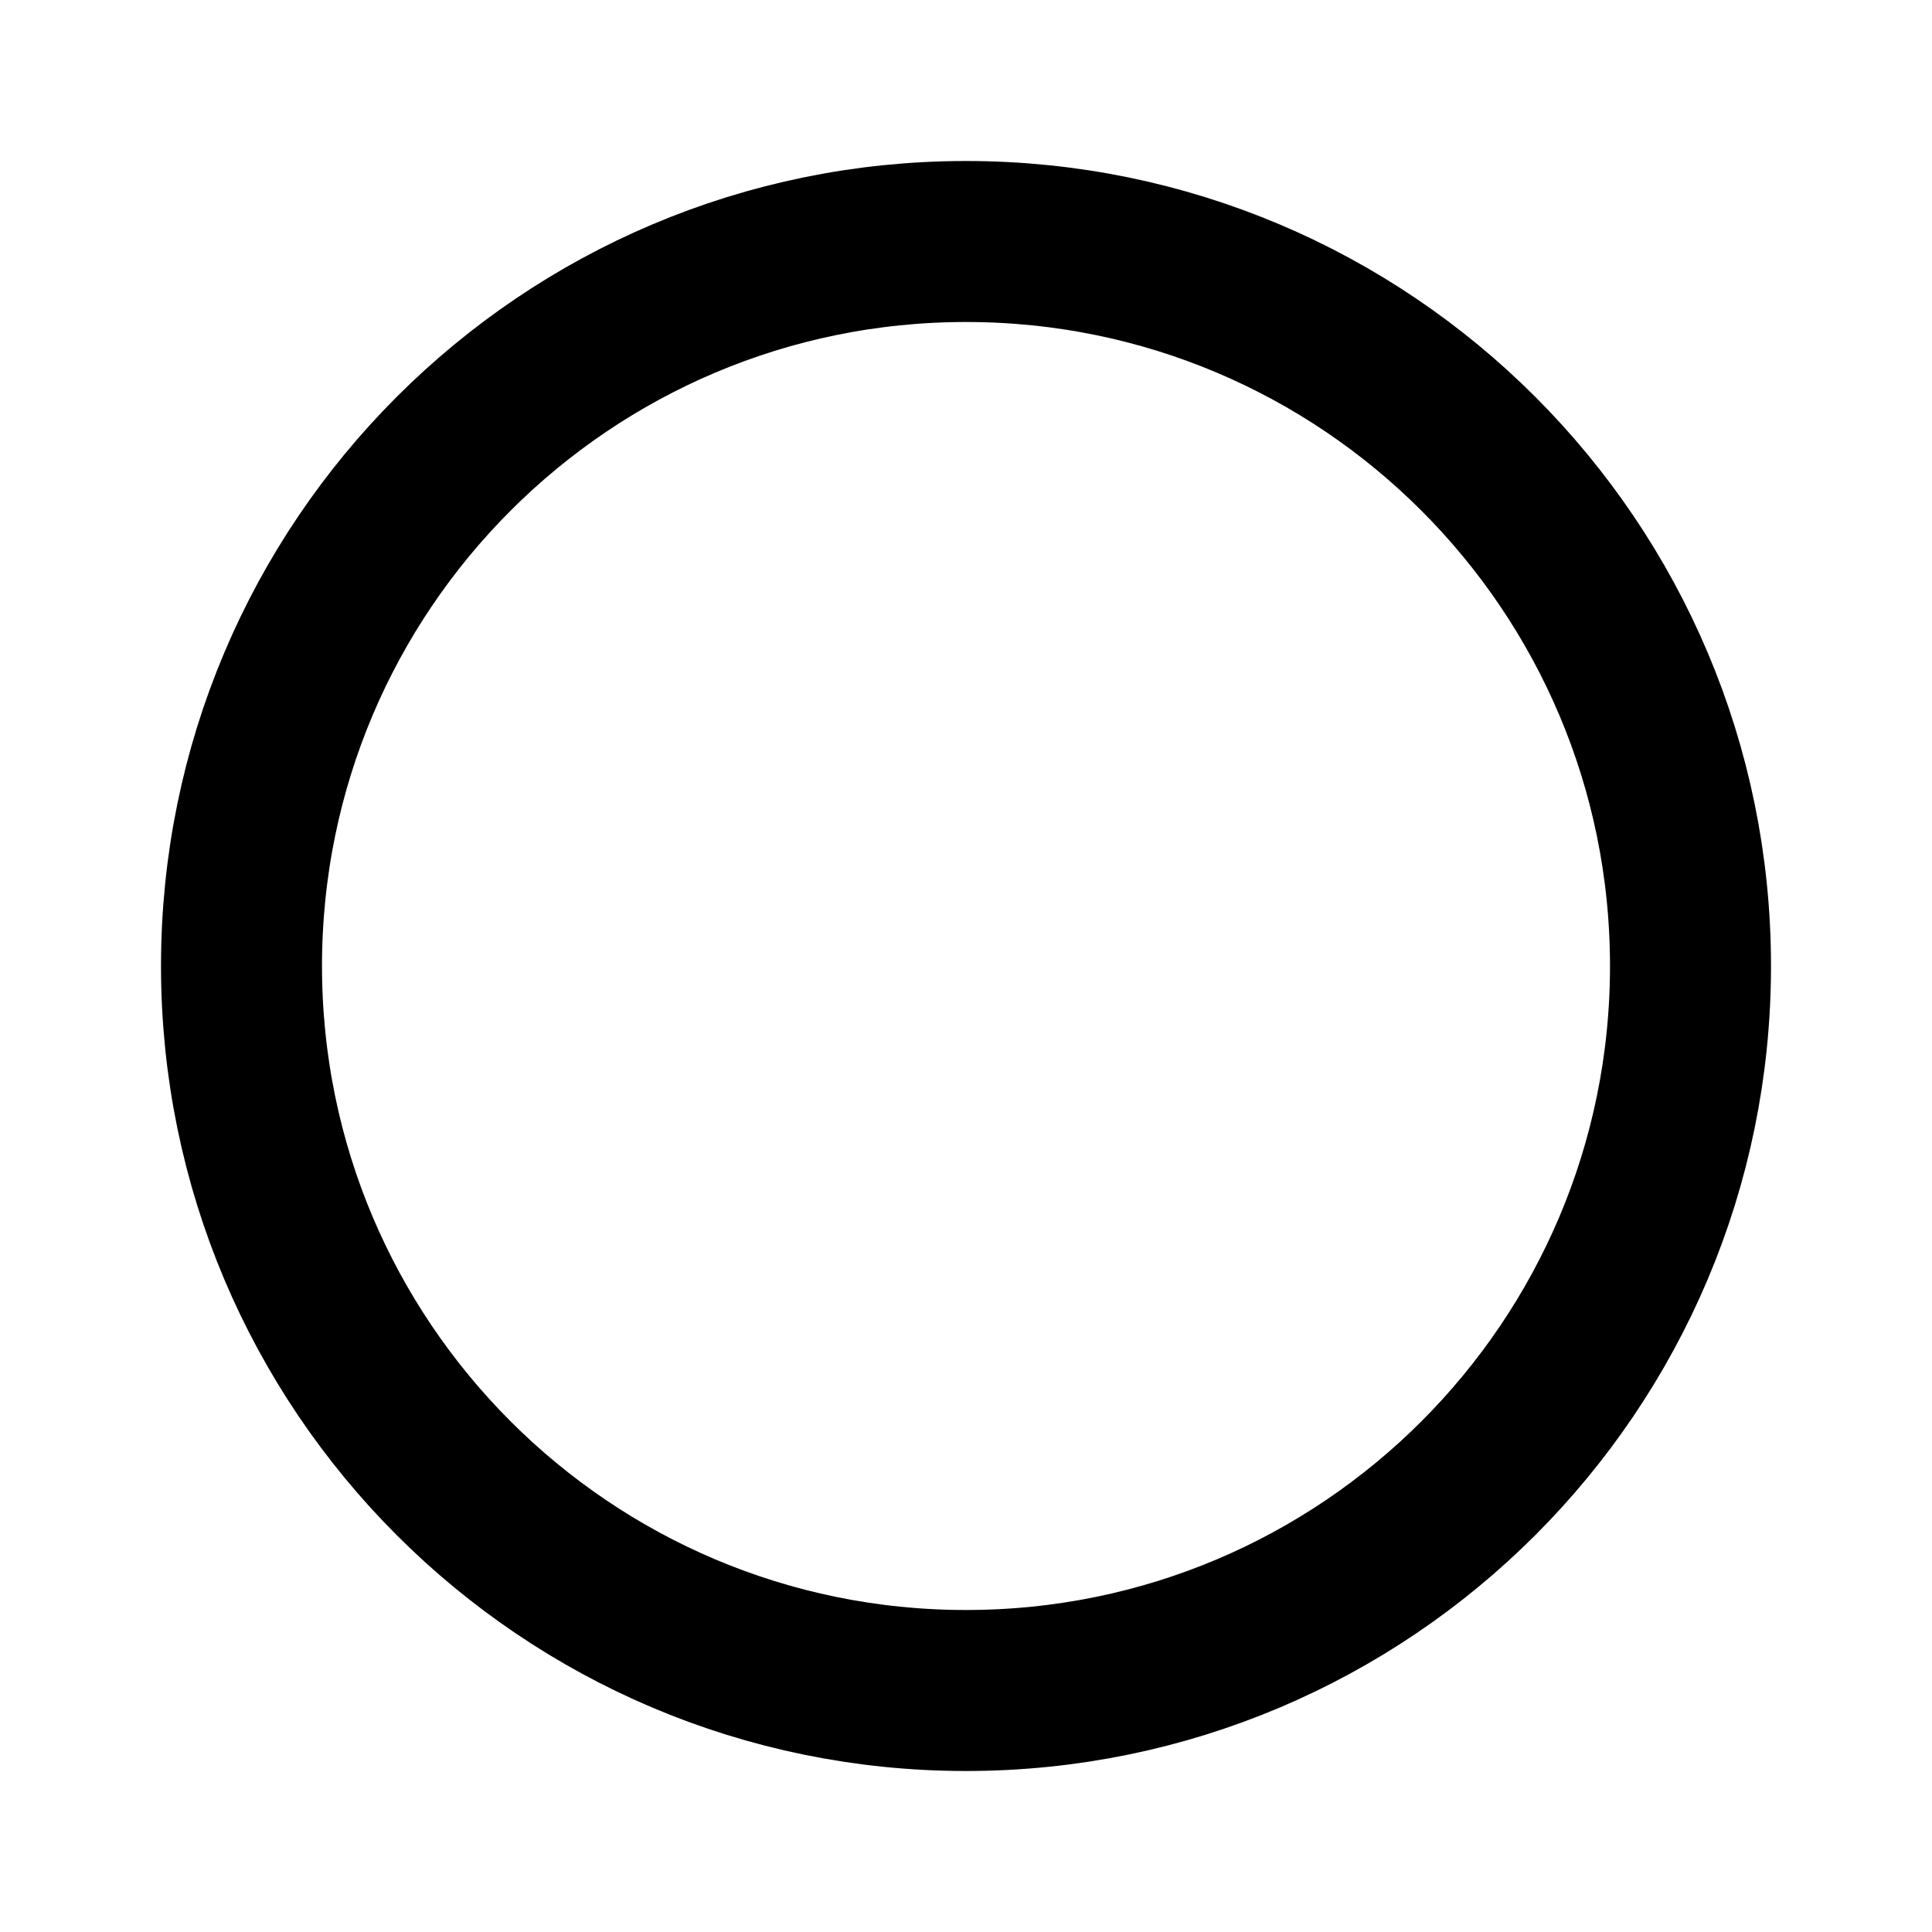
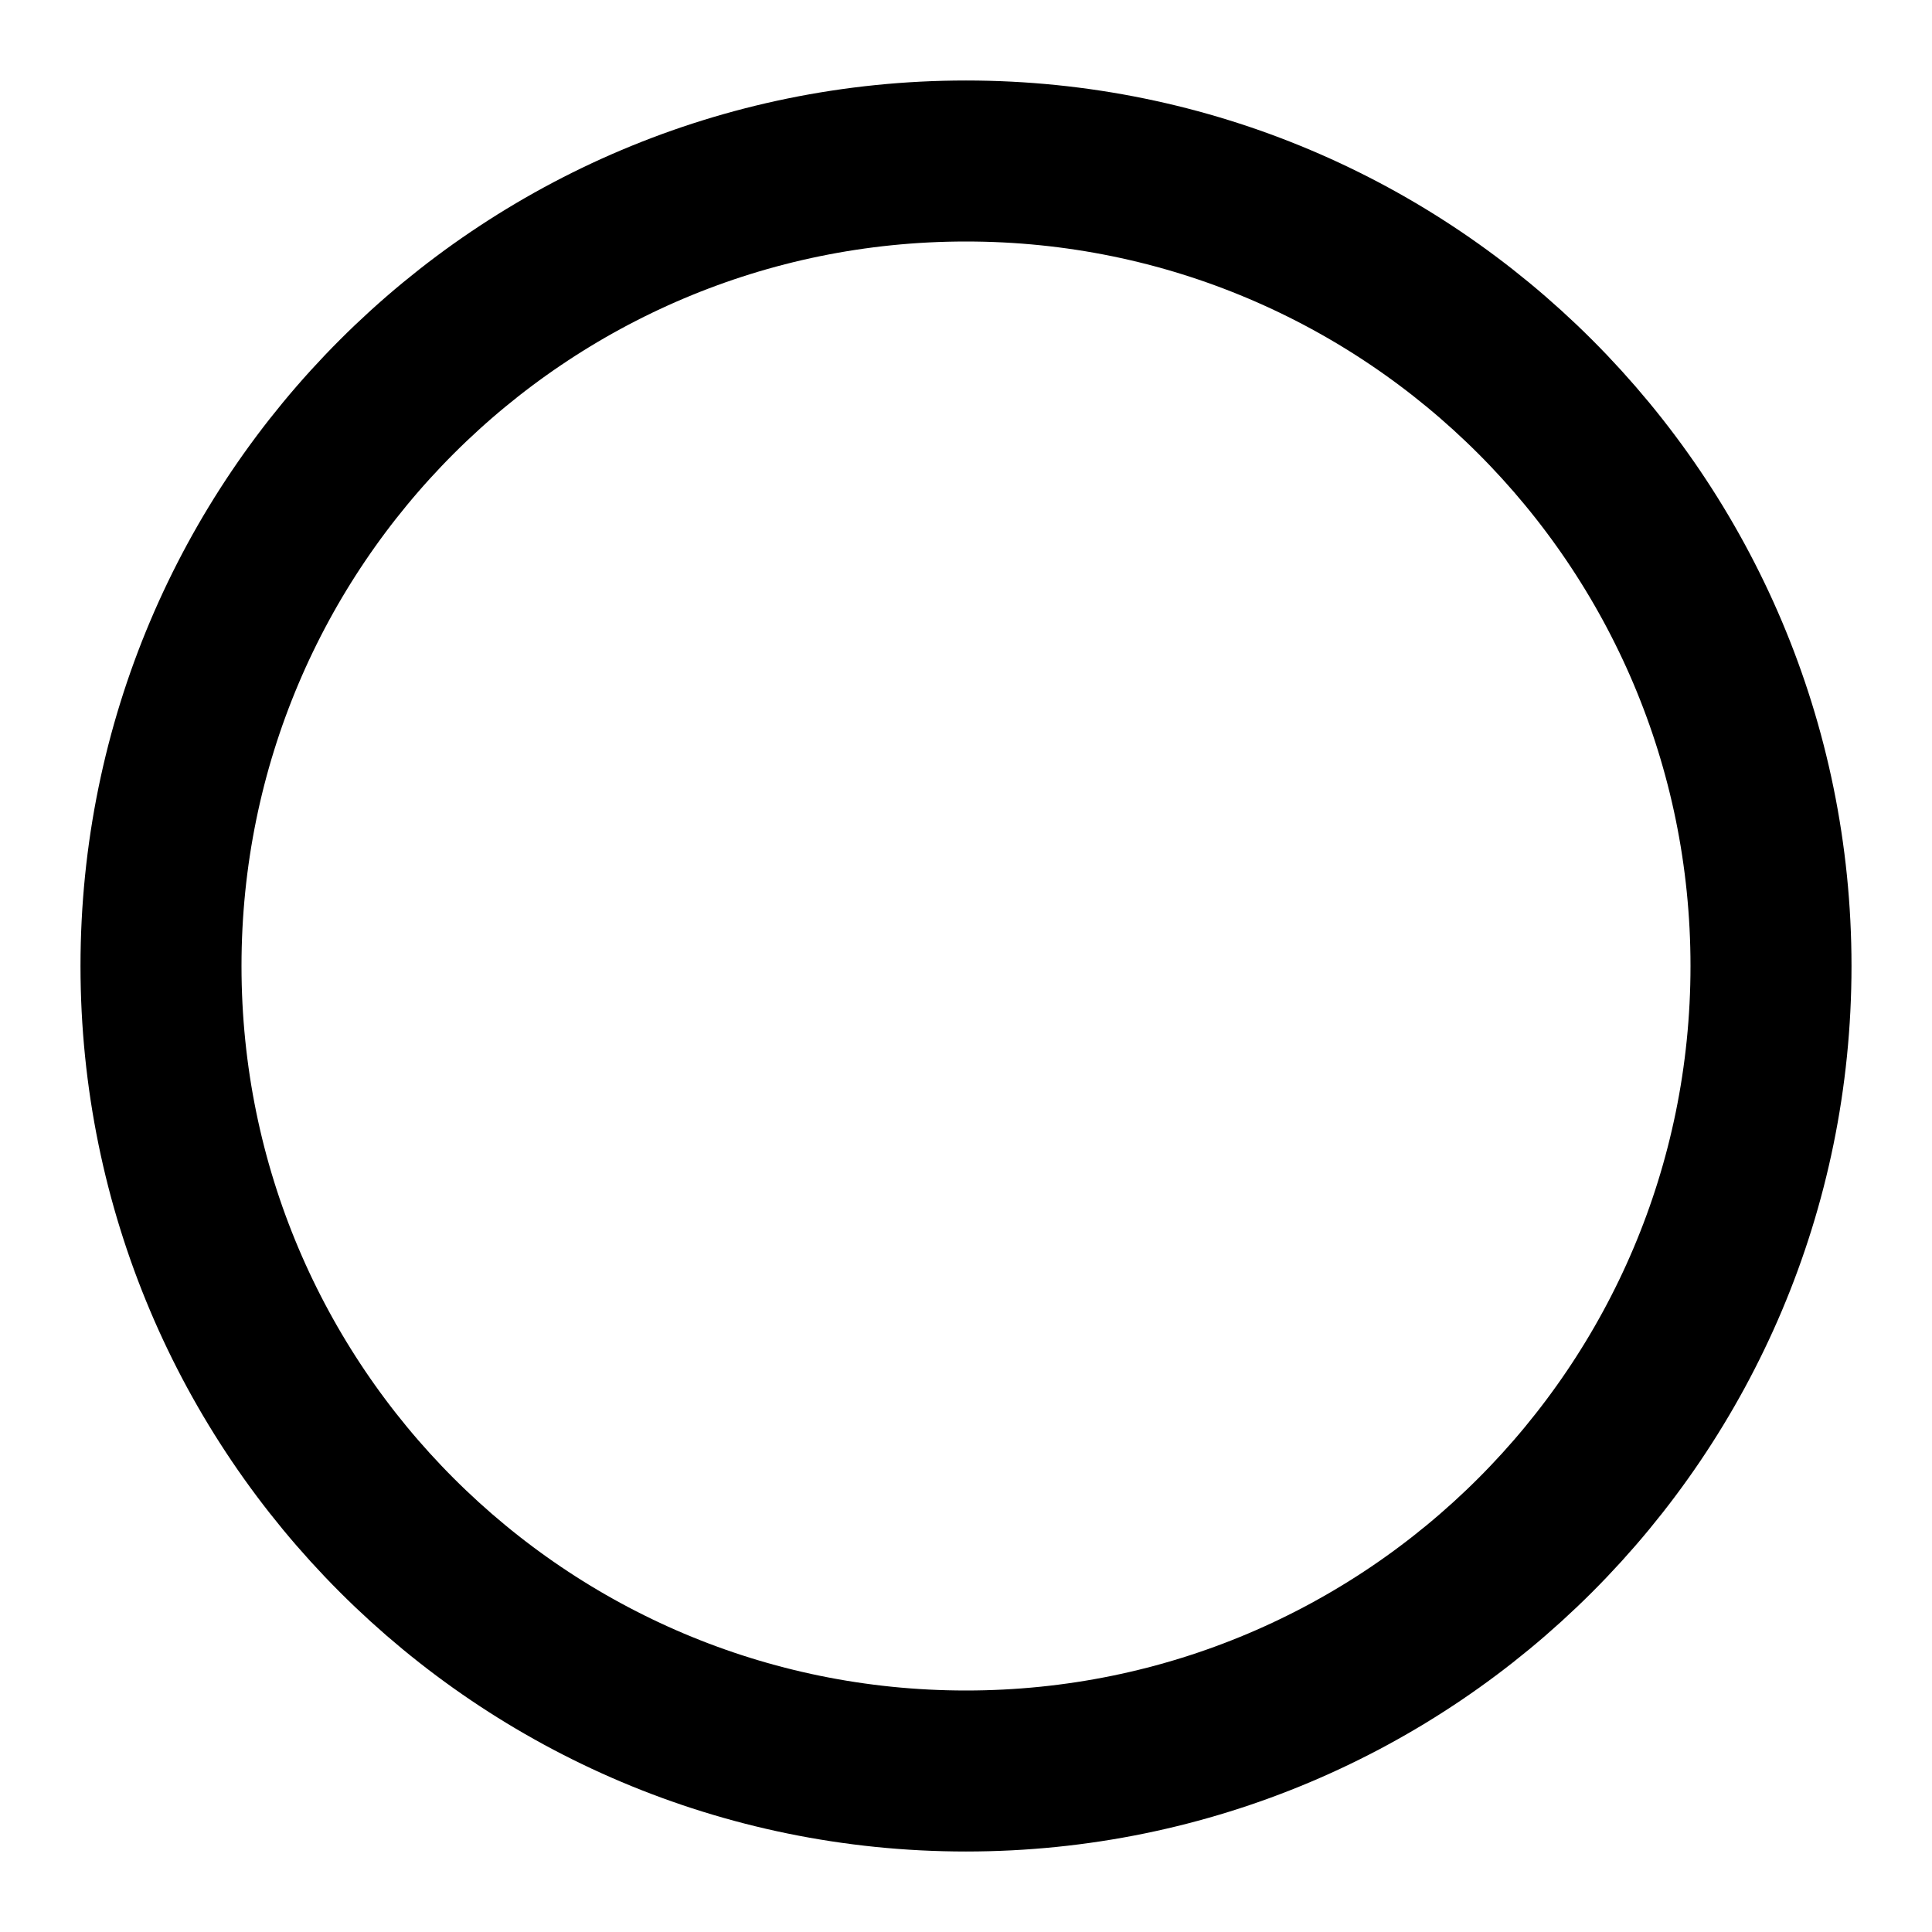
<svg xmlns="http://www.w3.org/2000/svg" version="1.1" x="0px" y="0px" viewBox="0 0 24 24" enable-background="new 0 0 24 24" xml:space="preserve">
  <g id="_x2D_Guides">
    <g id="_x31_1pt" display="none">
	</g>
    <g id="_x31_4pt" display="none">
	</g>
    <g id="_x31_6pt">
	</g>
    <g id="_x31_8pt">
	</g>
    <g id="_x32_2pt">
	</g>
    <g id="Center">
	</g>
  </g>
  <g id="_x2D_-Templates" display="none">
</g>
  <g id="Complete">
    <g id="F-File">
      <g id="Remove">
		</g>
      <g id="Add">
		</g>
      <g id="Text">
		</g>
    </g>
    <g id="F-Chevron">
	</g>
    <g id="F-Push">
      <g id="Left_1_">
		</g>
      <g id="Right_1_">
		</g>
      <g id="Down_4_">
		</g>
      <g id="Up_1_">
		</g>
    </g>
    <g id="Code">
	</g>
    <g id="Triangle_1_">
	</g>
    <g id="Circle">
-       <g>
-         <circle id="Circle_1_" fill="none" stroke="#000000" stroke-width="2" stroke-linecap="round" stroke-linejoin="round" stroke-miterlimit="10" cx="12" cy="12" r="9" />
-       </g>
+       <circle id="Circle_1_" fill="none" stroke="#000000" stroke-width="2" stroke-linecap="round" stroke-linejoin="round" stroke-miterlimit="10" cx="12" cy="12" r="10" />
    </g>
    <g id="Clock">
	</g>
    <g id="Disc">
	</g>
    <g id="DashedRectangle">
	</g>
    <g id="Lapse">
	</g>
    <g id="Square">
	</g>
    <g id="F-More">
	</g>
    <g id="more-horizontal">
	</g>
    <g id="alert-square">
	</g>
    <g id="alert-triangle">
	</g>
    <g id="alert-circle">
	</g>
    <g id="info-square">
	</g>
    <g id="info-circle">
	</g>
    <g id="x-circle">
	</g>
    <g id="x-square">
	</g>
    <g id="add-square">
	</g>
    <g id="add-circle">
	</g>
    <g id="remove-square">
	</g>
    <g id="remove-circle">
	</g>
    <g id="arrow-down-right">
	</g>
    <g id="arrow-down-left">
	</g>
    <g id="arrow-up-left">
	</g>
    <g id="arrow-up-right">
	</g>
    <g id="arrow-left">
	</g>
    <g id="arrow-right">
	</g>
    <g id="arrow-down">
	</g>
    <g id="arrow-up">
	</g>
    <g id="search">
	</g>
    <g id="zoom-in">
	</g>
    <g id="zoom-out">
	</g>
    <g id="user">
	</g>
    <g id="user-add">
	</g>
    <g id="user-remove">
	</g>
    <g id="user-x">
	</g>
    <g id="user-tick">
	</g>
    <g id="sidebar-bottom">
	</g>
    <g id="sidebar-top">
	</g>
    <g id="sidebar-left">
	</g>
    <g id="sidebar-right">
	</g>
    <g id="tick">
	</g>
    <g id="x">
	</g>
    <g id="add">
	</g>
    <g id="minus">
	</g>
    <g id="lock">
	</g>
    <g id="unlock">
	</g>
    <g id="mail">
	</g>
    <g id="mail-read">
	</g>
    <g id="align-justify">
	</g>
    <g id="align-center">
	</g>
    <g id="align-left">
	</g>
    <g id="align-right">
	</g>
    <g id="navigation-nw">
	</g>
    <g id="navigation-ne">
	</g>
    <g id="navigation">
	</g>
    <g id="maximize">
	</g>
    <g id="minimize">
	</g>
    <g id="signal">
	</g>
    <g id="volume-mute">
	</g>
    <g id="volume-down">
	</g>
    <g id="volume-off">
	</g>
    <g id="bubble-circle">
	</g>
    <g id="bubble-square">
	</g>
    <g id="support">
	</g>
    <g id="grid">
	</g>
    <g id="browsers">
	</g>
    <g id="folder">
	</g>
    <g id="upload">
	</g>
    <g id="download">
	</g>
  </g>
  <g id="Active">
</g>
  <g id="Layer_88">
</g>
</svg>
